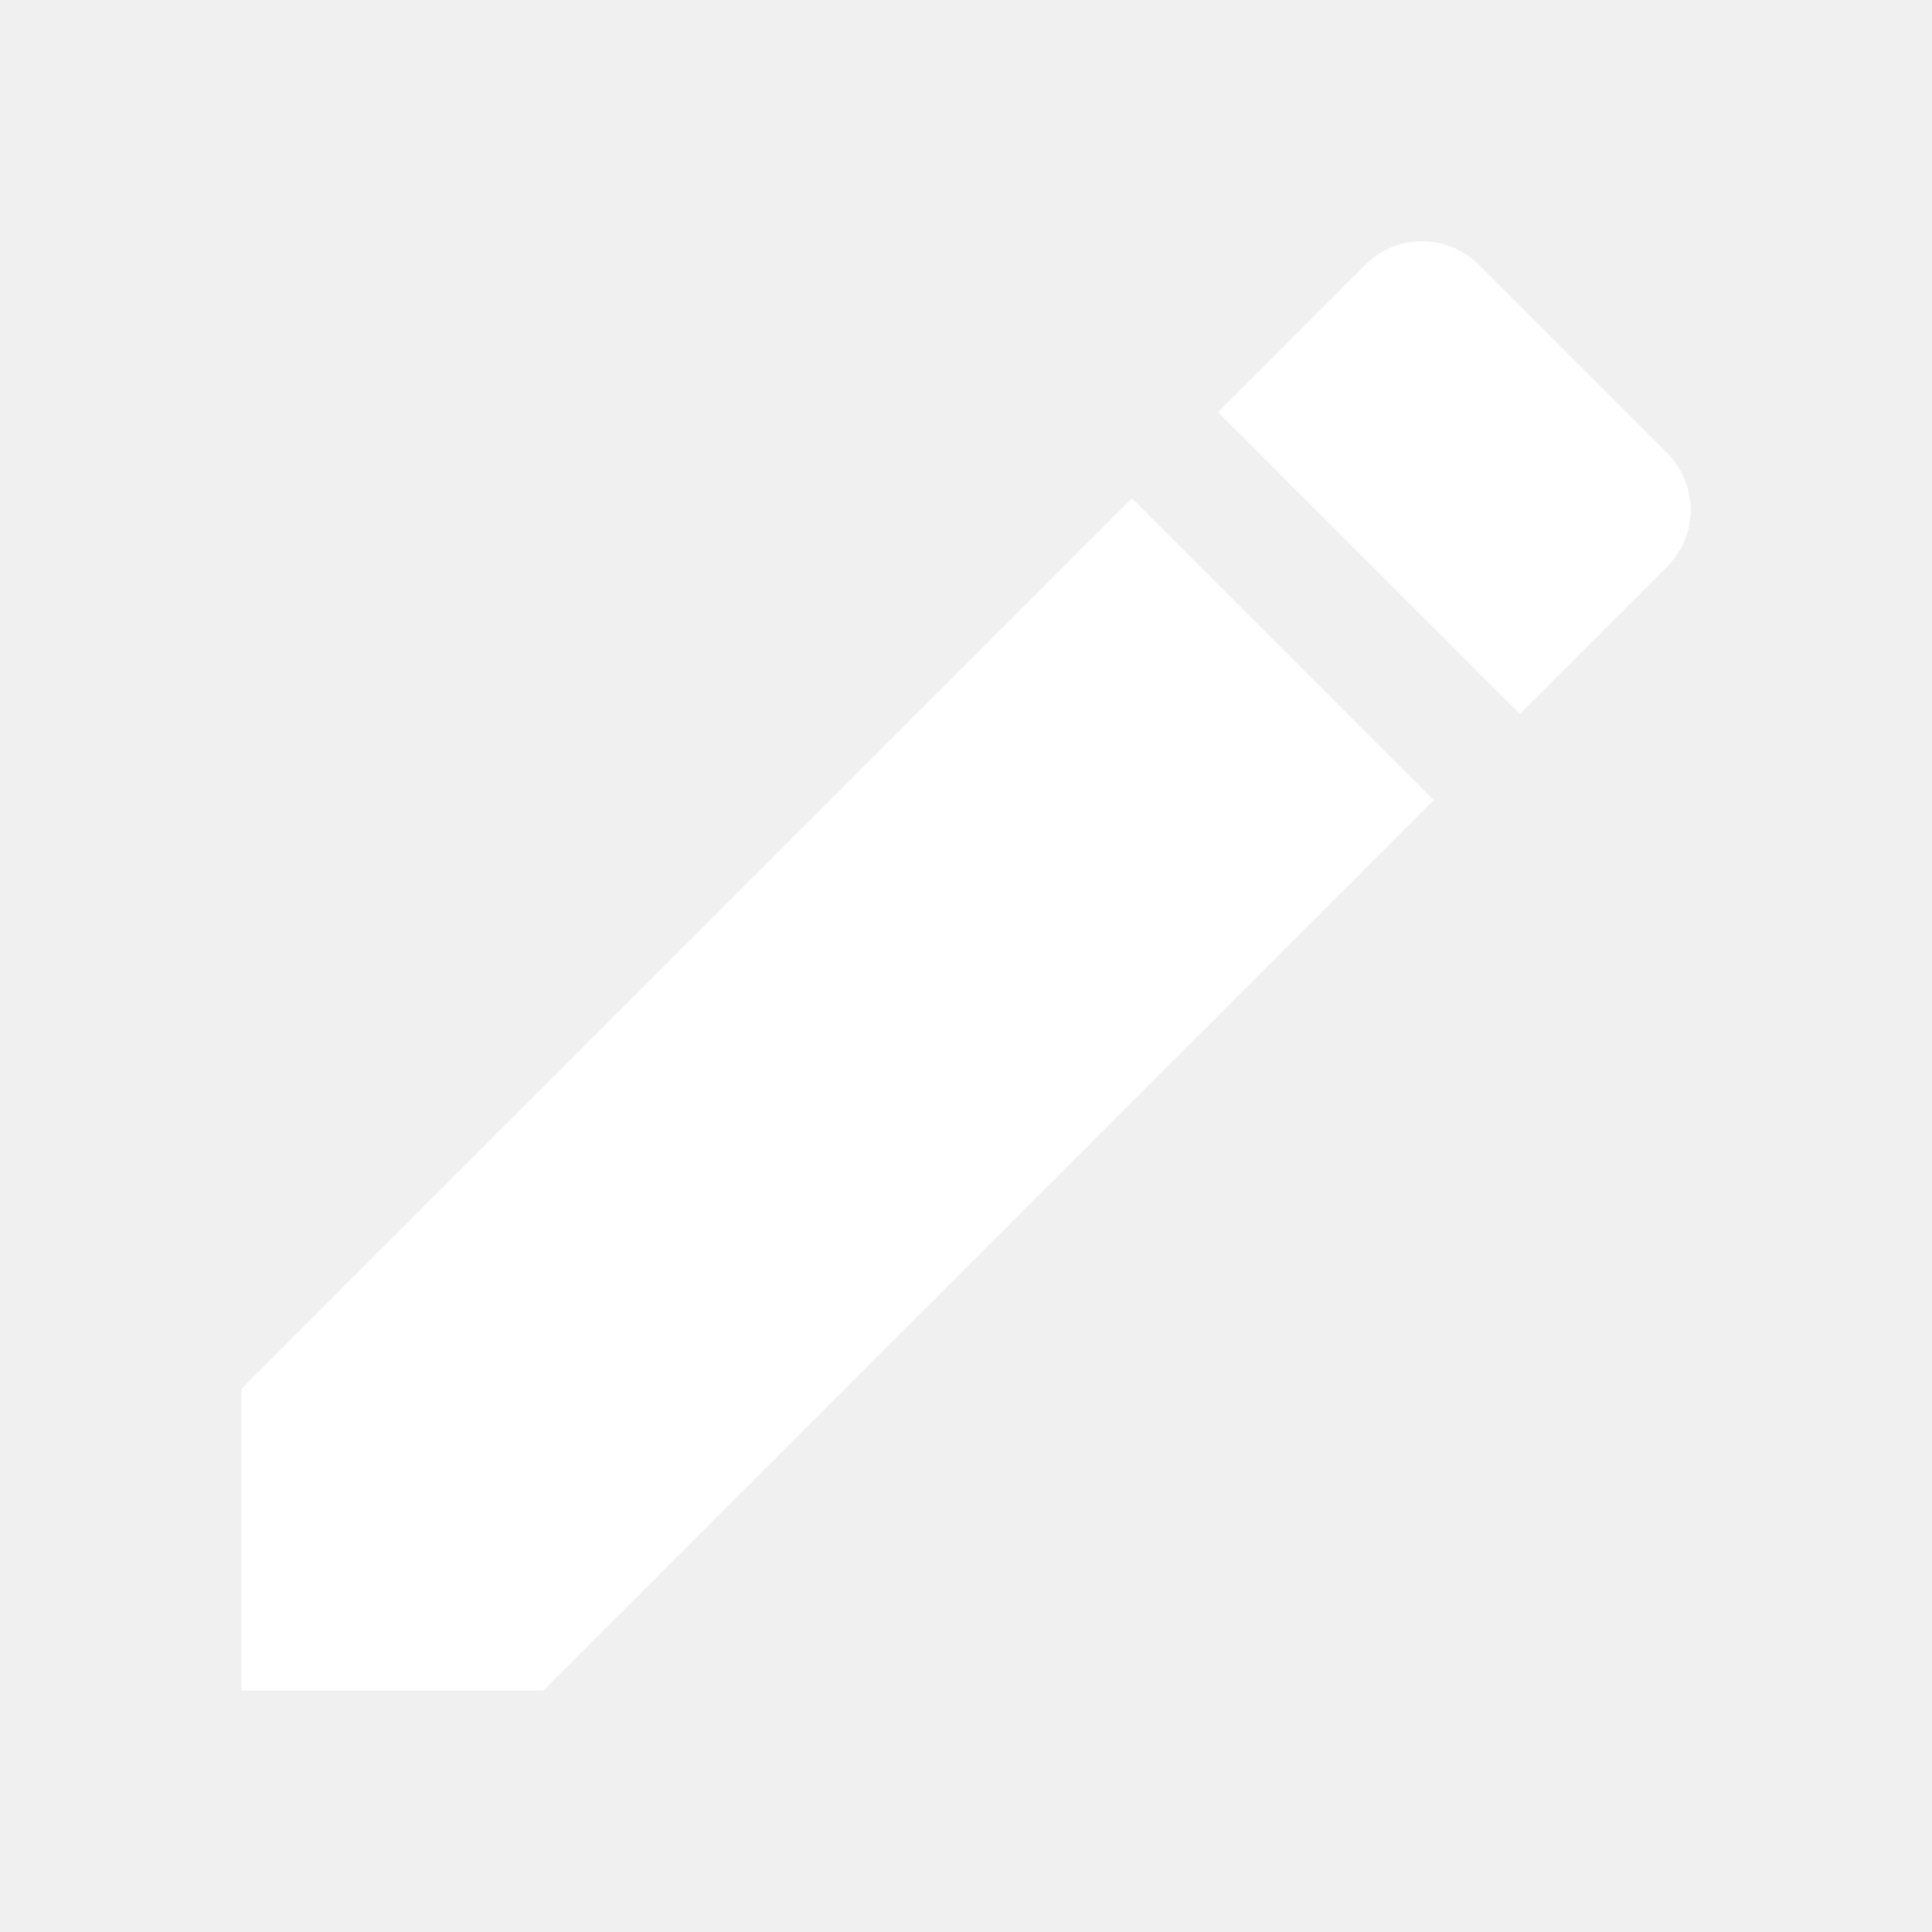
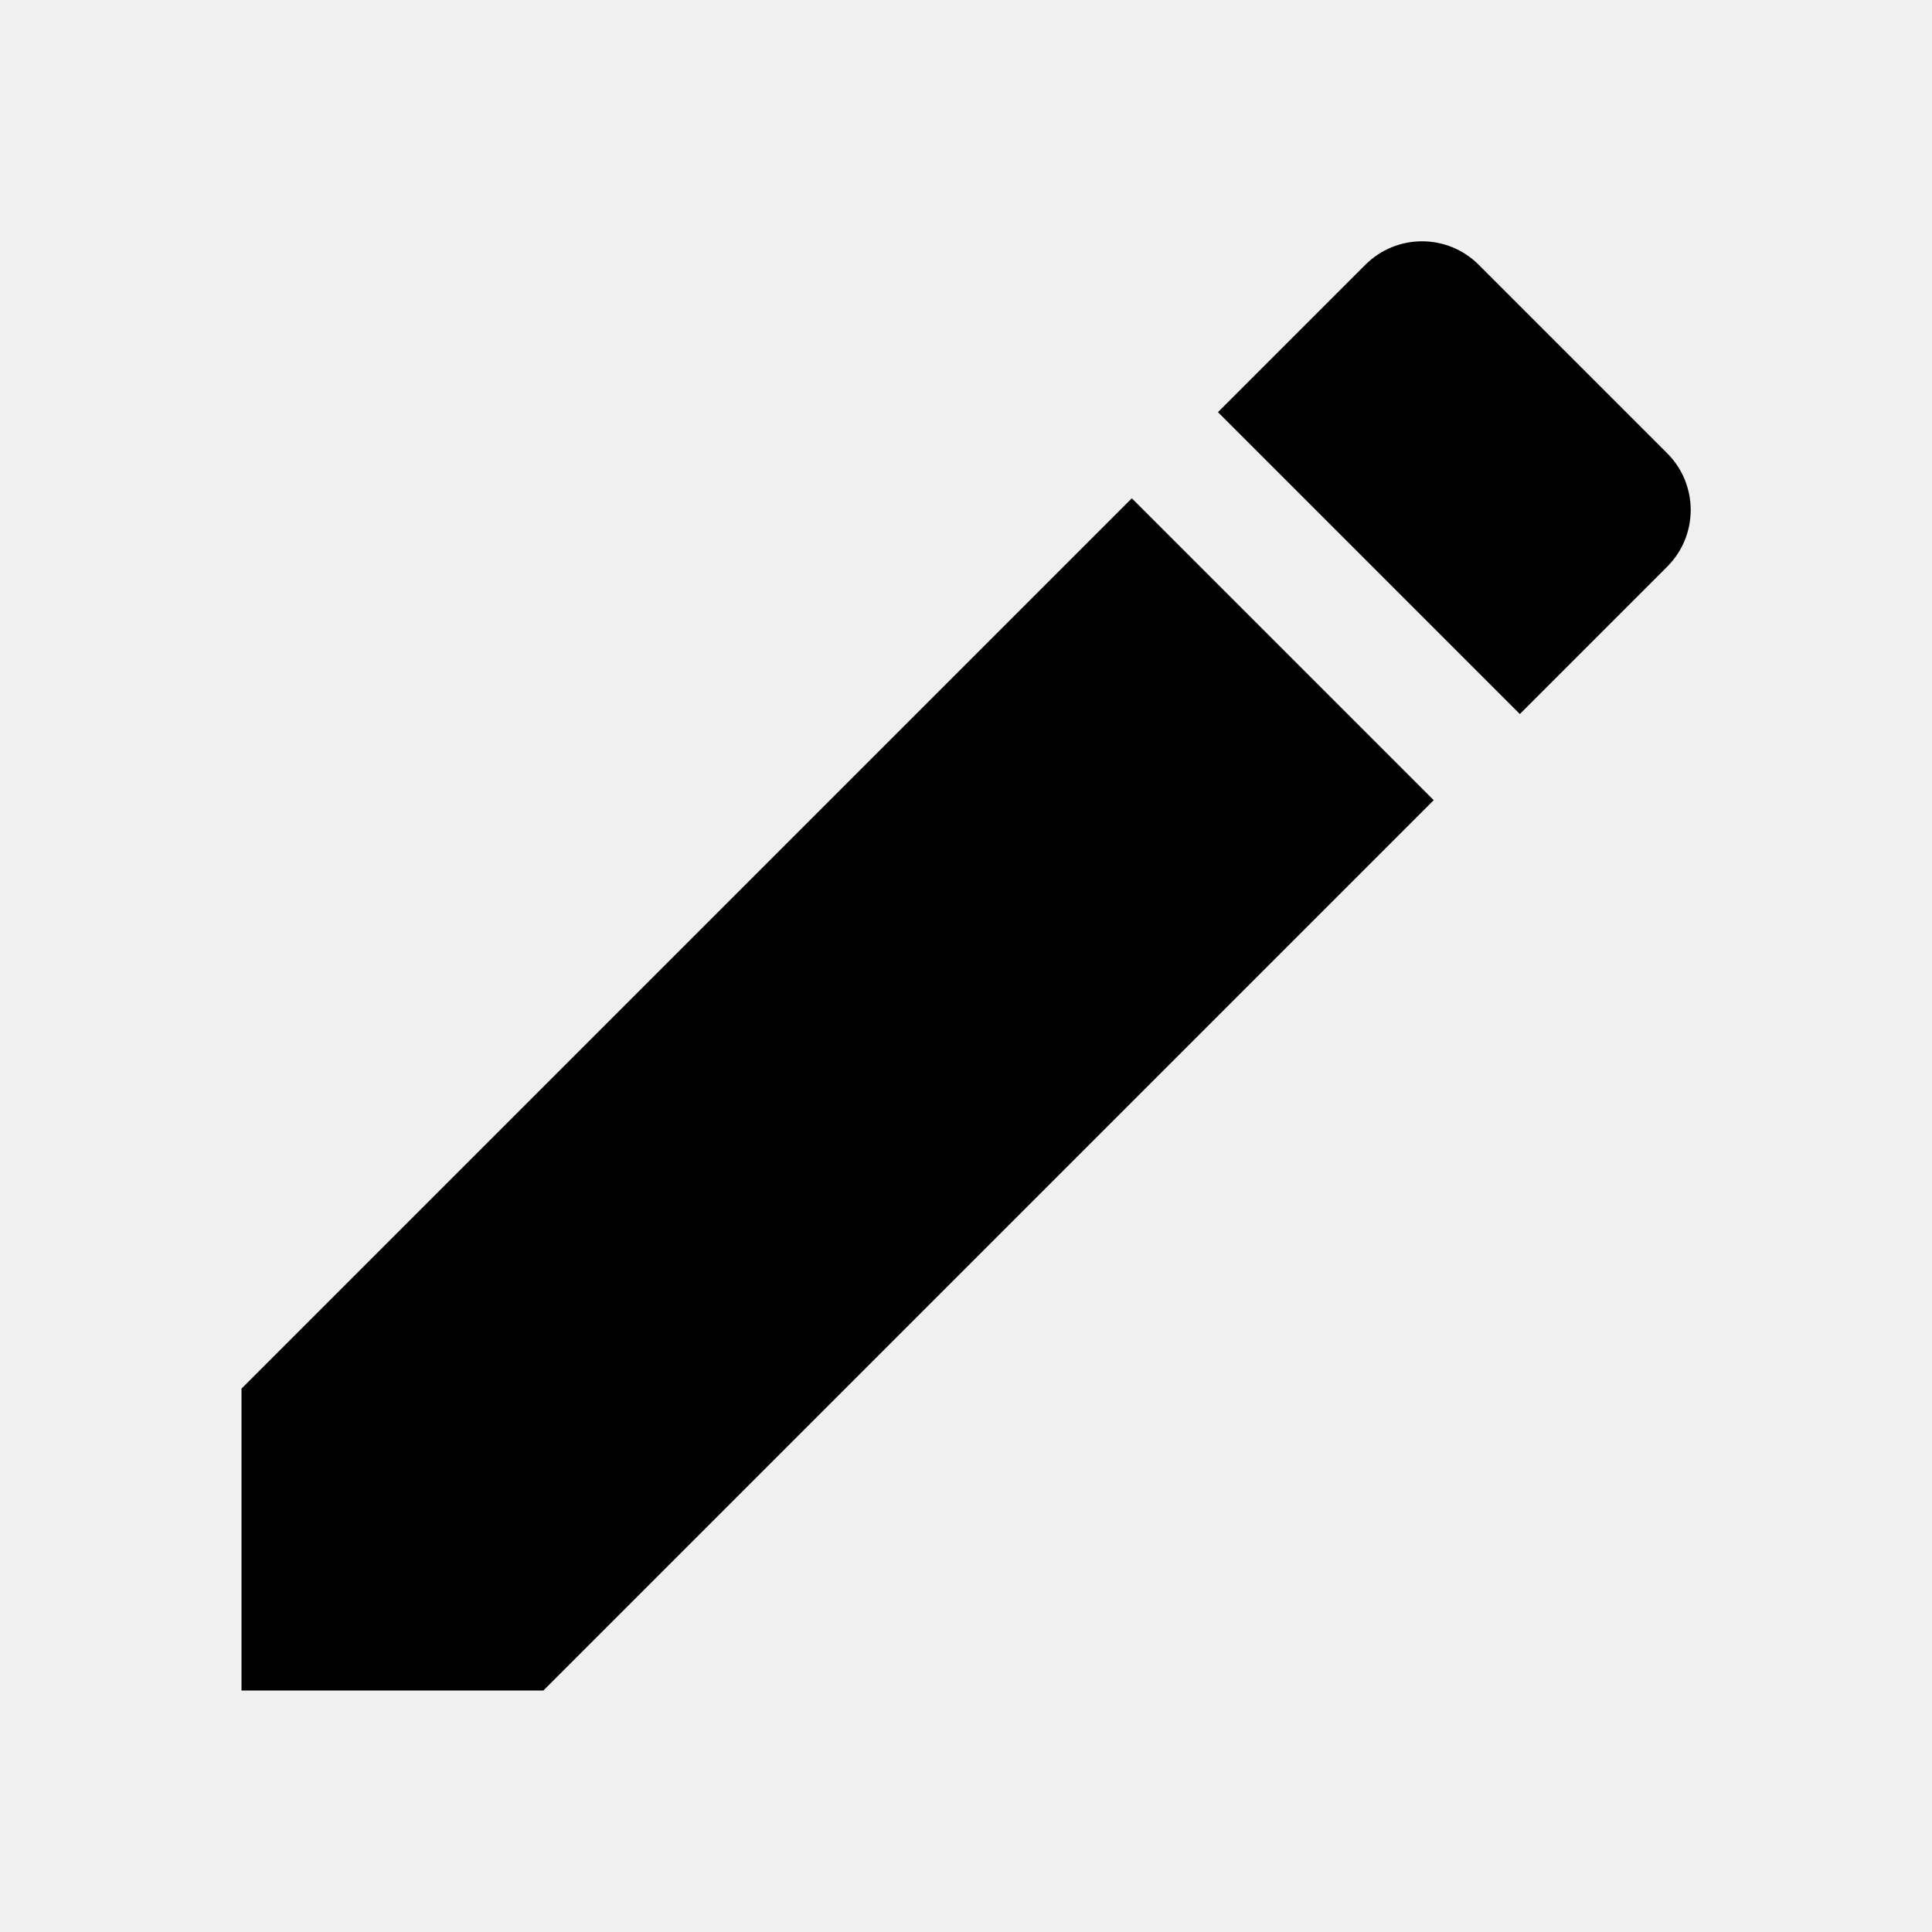
- <svg xmlns="http://www.w3.org/2000/svg" viewBox="0 0 24 24" fill="white" width="18px" height="18px">
+ <svg xmlns="http://www.w3.org/2000/svg" viewBox="0 0 24 24" fill="currentColor" width="18px" height="18px">
  <path d="M0 0h24v24H0z" fill="none" />
  <path d="M3 17.25V21h3.75L17.81 9.94l-3.75-3.75L3 17.25zM20.71 7.04c.39-.39.39-1.02 0-1.41l-2.34-2.34c-.39-.39-1.02-.39-1.41 0l-1.83 1.83 3.75 3.75 1.83-1.83z" />
</svg>
